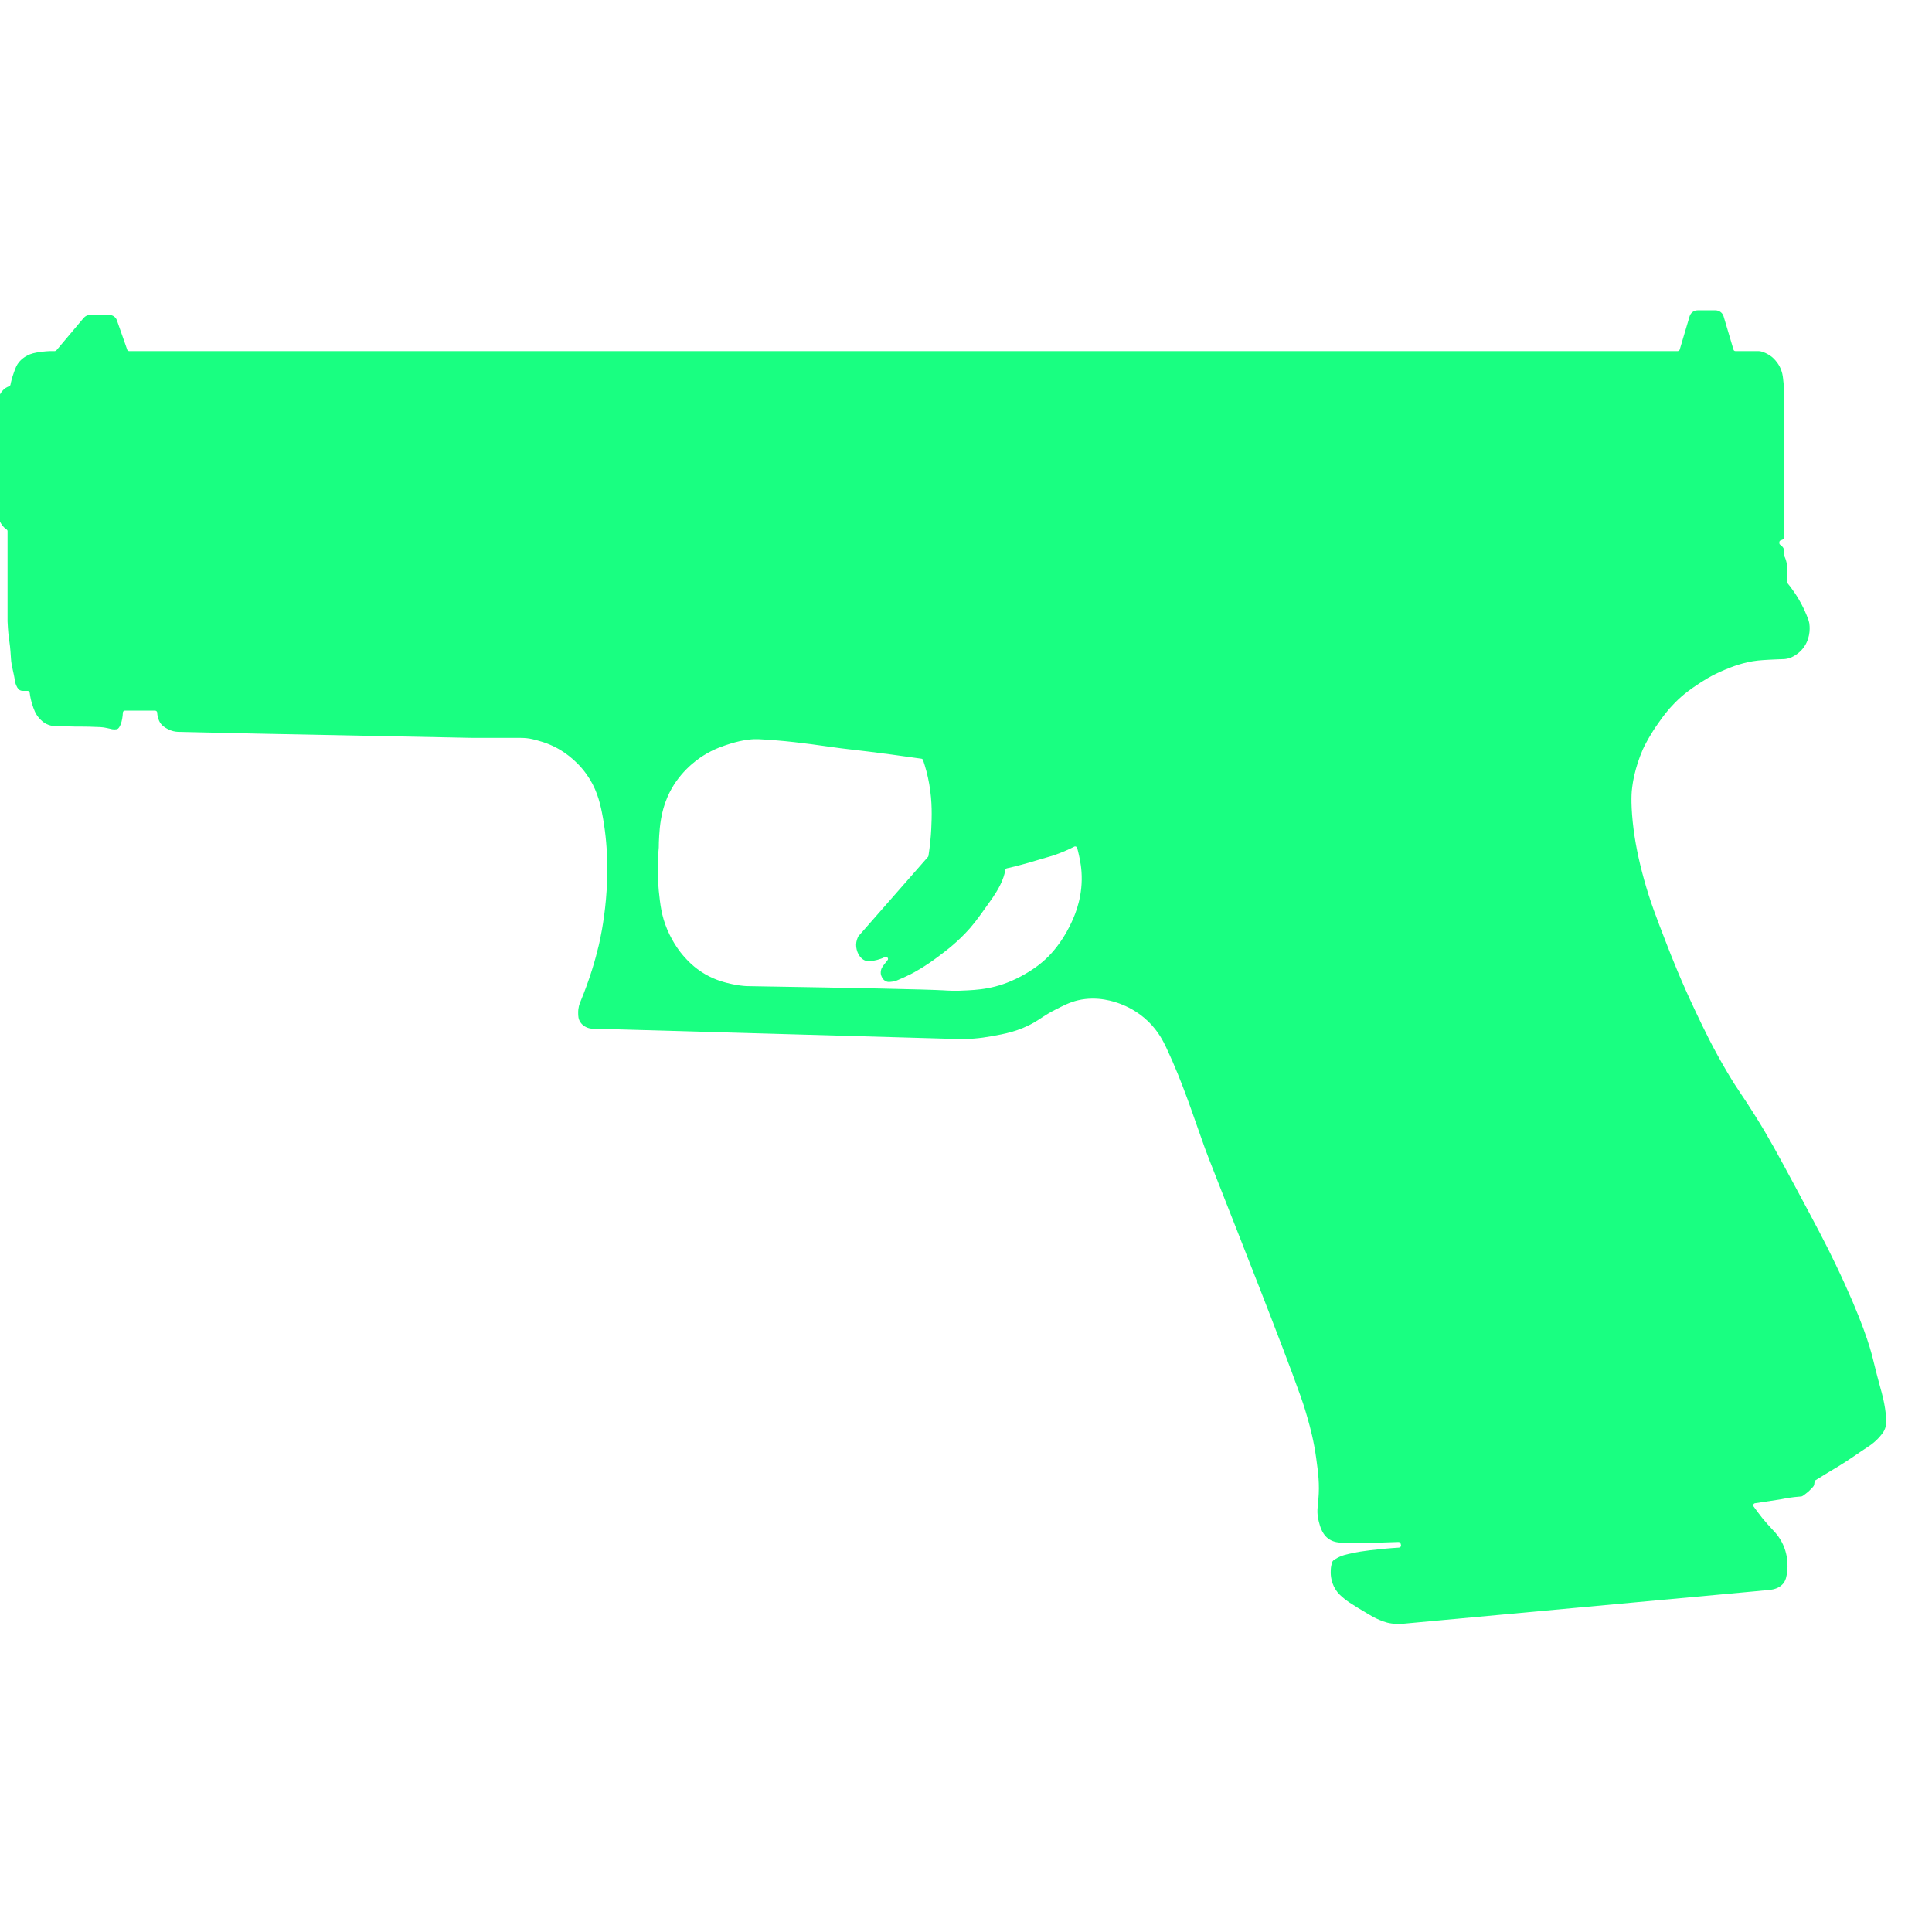
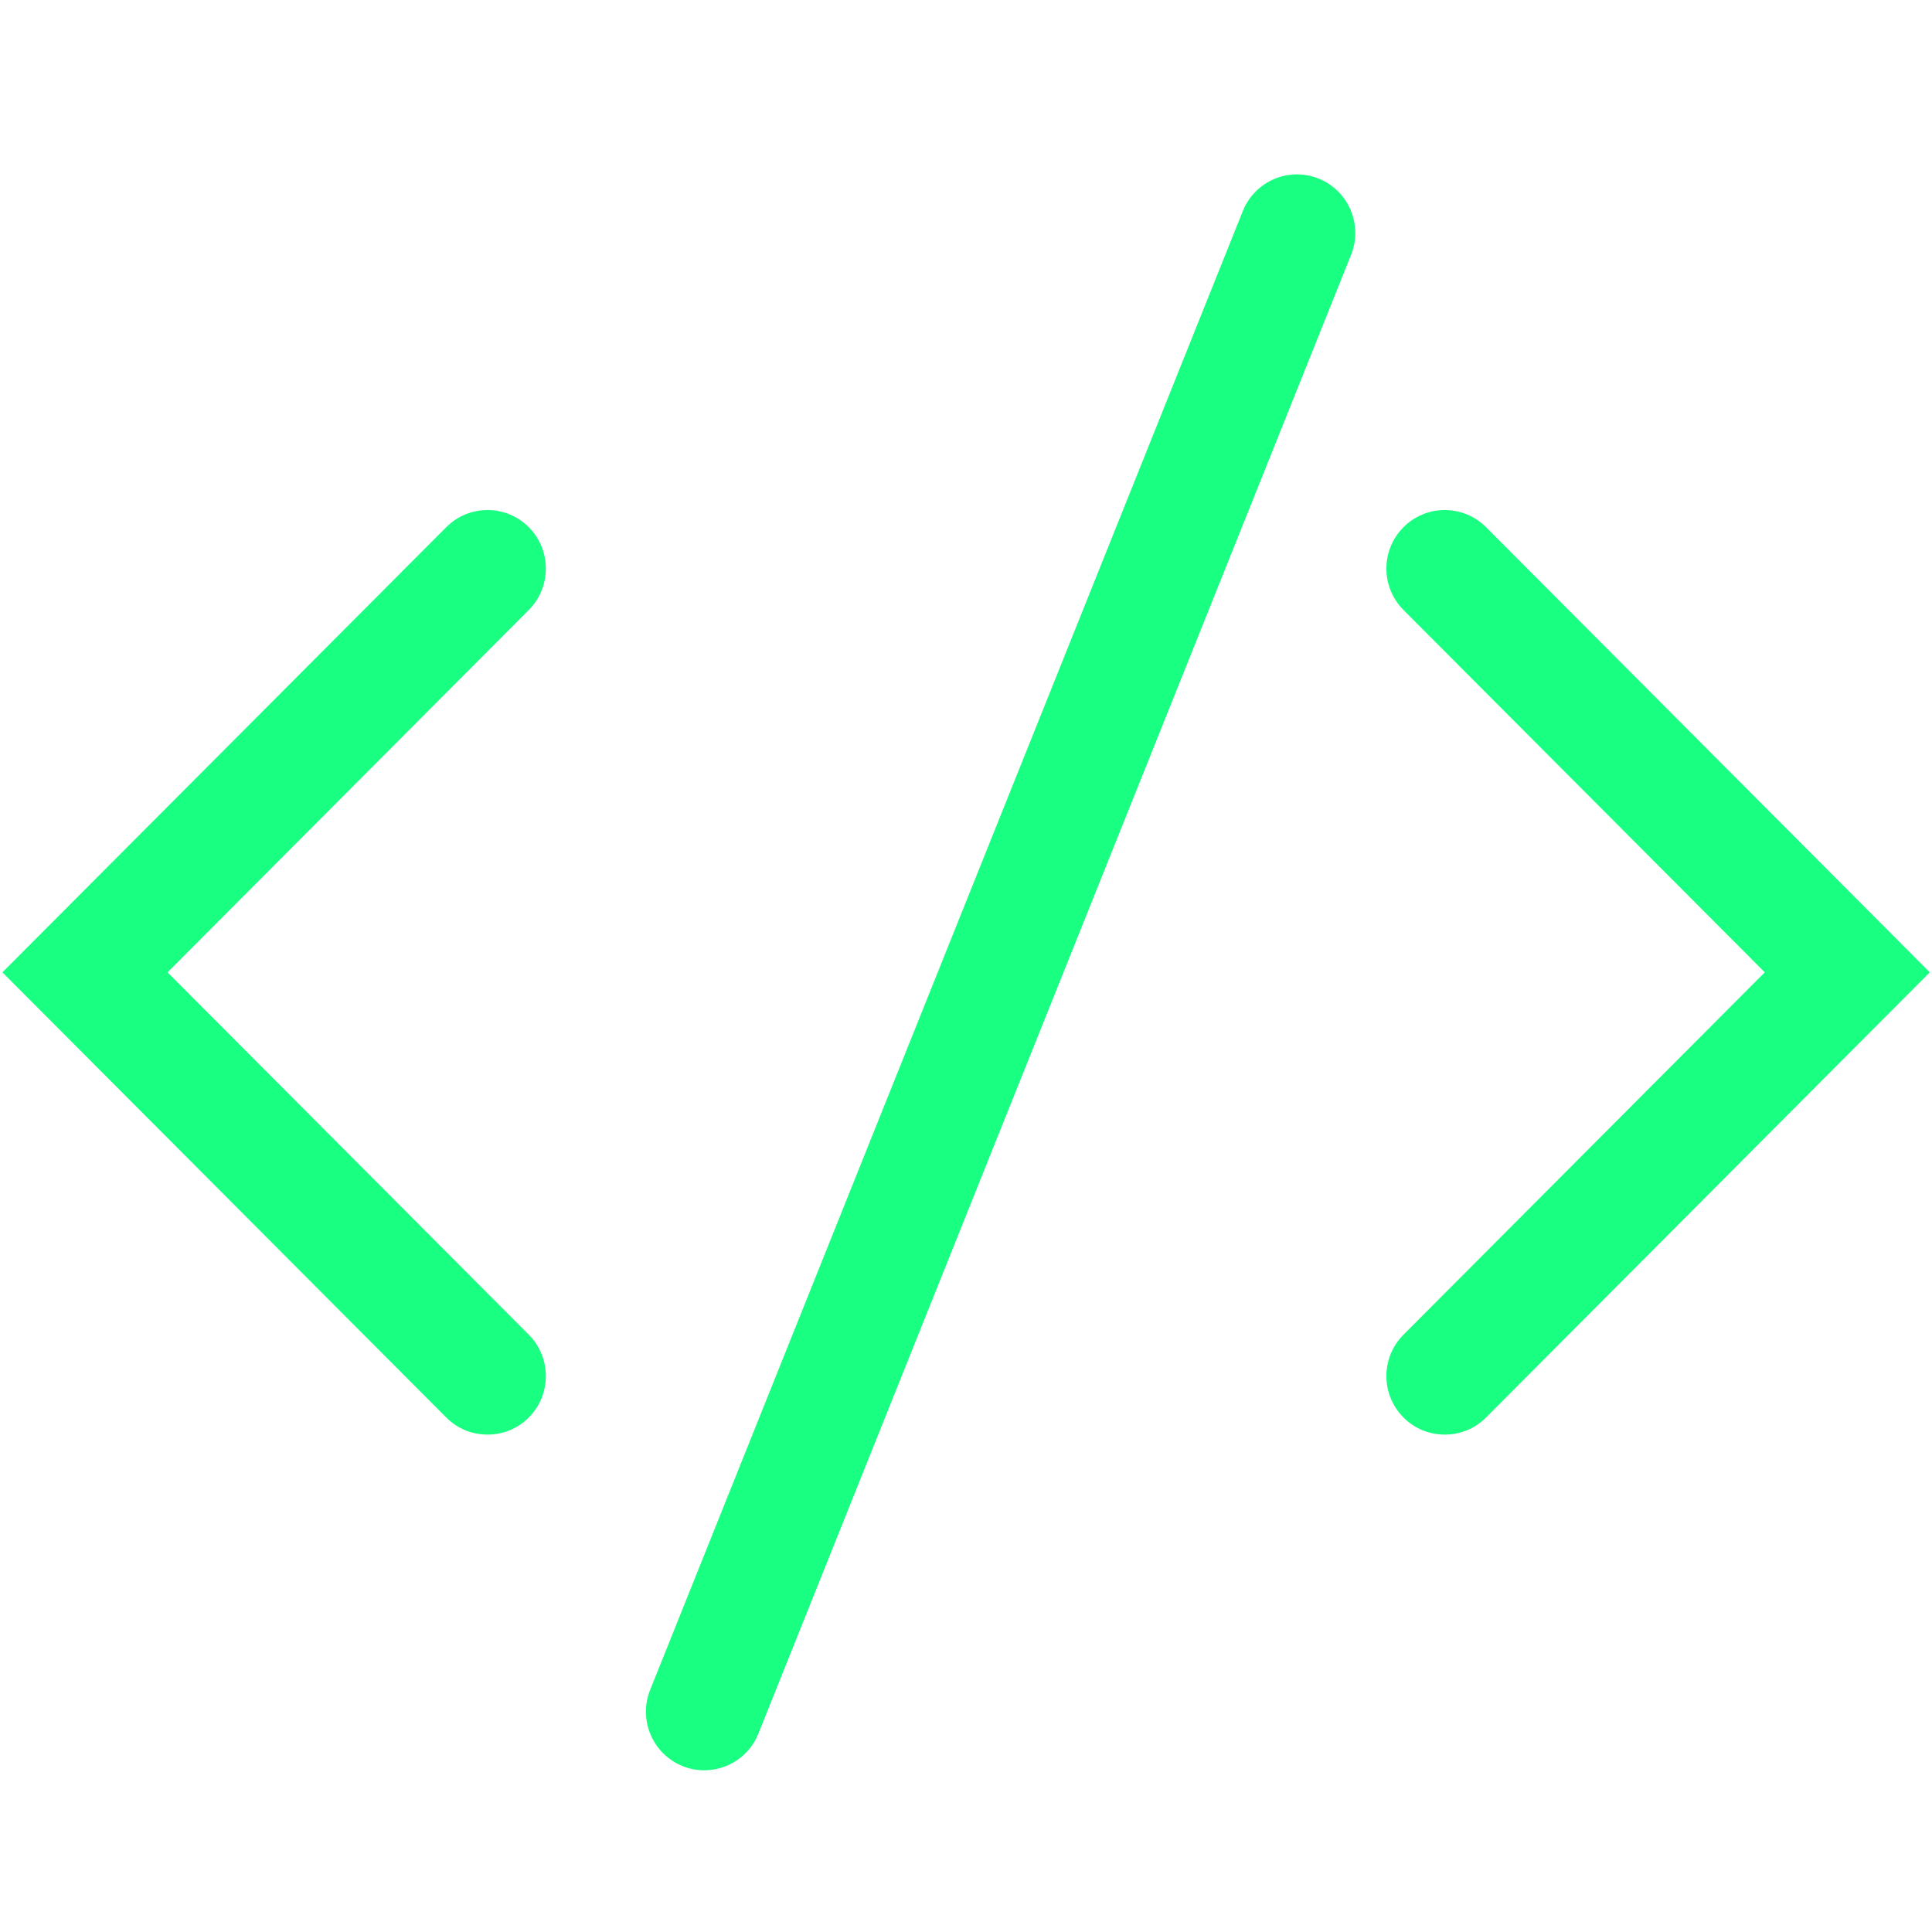
<svg xmlns="http://www.w3.org/2000/svg" width="100" zoomAndPan="magnify" viewBox="0 0 75 75" height="100" preserveAspectRatio="xMidYMid meet" version="1.0">
  <defs>
    <clipPath id="id1">
-       <path d="M 0 12.047 L 73.242 12.047 L 73.242 63.047 L 0 63.047 Z M 0 12.047 " clip-rule="nonzero" />
+       <path d="M 25 6.469 L 53 6.469 L 53 68.719 L 25 68.719 Z M 25 6.469 " clip-rule="nonzero" />
    </clipPath>
  </defs>
+   <path fill="#19ff81" d="M 18.926 55.691 C 18.344 55.691 17.766 55.473 17.324 55.027 L 0.094 37.746 L 17.324 20.465 C 18.207 19.578 19.641 19.578 20.527 20.465 C 21.41 21.352 21.41 22.793 20.527 23.68 L 6.504 37.746 L 20.527 51.812 C 21.41 52.699 21.41 54.141 20.527 55.027 C 20.086 55.473 19.504 55.691 18.926 55.691 " fill-opacity="1" fill-rule="nonzero" />
+   <path fill="#19ff81" d="M 56.086 55.691 C 55.504 55.691 54.926 55.473 54.484 55.027 C 53.598 54.141 53.598 52.699 54.484 51.812 L 68.508 37.746 L 54.484 23.68 C 53.598 22.793 53.598 21.352 54.484 20.465 C 55.367 19.578 56.801 19.578 57.688 20.465 L 74.914 37.746 L 57.688 55.027 C 57.246 55.473 56.664 55.691 56.086 55.691 " fill-opacity="1" fill-rule="nonzero" />
  <g clip-path="url(#id1)">
-     <path fill="#19ff81" d="M -0.09 15.516 C -0.059 15.41 -0.016 15.332 0.004 15.301 C 0.043 15.234 0.105 15.133 0.23 15.055 C 0.273 15.027 0.312 15.012 0.352 14.996 C 0.379 14.988 0.398 14.965 0.406 14.938 C 0.426 14.824 0.469 14.66 0.535 14.473 C 0.605 14.273 0.648 14.16 0.754 14.039 C 0.91 13.859 1.098 13.781 1.164 13.754 C 1.246 13.723 1.32 13.703 1.426 13.684 C 1.555 13.664 1.73 13.637 1.945 13.629 L 2.129 13.629 C 2.152 13.629 2.176 13.617 2.191 13.598 L 3.25 12.34 C 3.309 12.27 3.398 12.227 3.488 12.227 L 4.246 12.227 C 4.379 12.227 4.496 12.312 4.539 12.438 L 4.938 13.574 C 4.945 13.605 4.977 13.629 5.012 13.629 L 65.129 13.629 C 65.164 13.629 65.195 13.605 65.207 13.57 L 65.59 12.281 C 65.629 12.145 65.754 12.047 65.898 12.047 L 66.598 12.047 C 66.742 12.047 66.871 12.145 66.91 12.281 L 67.293 13.57 C 67.301 13.605 67.332 13.629 67.367 13.629 L 68.258 13.629 C 68.309 13.629 68.355 13.637 68.402 13.652 L 68.406 13.652 C 68.598 13.715 68.727 13.812 68.789 13.859 C 68.844 13.906 68.984 14.031 69.09 14.238 C 69.184 14.422 69.207 14.582 69.219 14.699 L 69.219 14.703 C 69.25 14.941 69.262 15.18 69.262 15.418 L 69.262 20.879 C 69.262 20.883 69.262 20.887 69.258 20.895 C 69.254 20.902 69.25 20.906 69.246 20.914 C 69.219 20.941 69.188 20.953 69.164 20.961 C 69.156 20.965 69.145 20.969 69.137 20.973 C 69.098 20.98 69.074 21.012 69.074 21.051 L 69.074 21.082 C 69.074 21.113 69.09 21.137 69.113 21.152 C 69.125 21.16 69.137 21.168 69.148 21.176 C 69.188 21.211 69.211 21.246 69.223 21.262 C 69.25 21.305 69.262 21.355 69.262 21.406 L 69.262 21.578 C 69.285 21.621 69.309 21.676 69.328 21.738 C 69.363 21.852 69.375 21.949 69.375 22.023 L 69.375 22.621 C 69.453 22.711 69.551 22.84 69.66 23 C 69.891 23.336 70.016 23.617 70.059 23.711 C 70.164 23.949 70.215 24.07 70.238 24.199 C 70.25 24.289 70.305 24.707 70.047 25.094 C 69.914 25.293 69.754 25.398 69.699 25.43 C 69.625 25.48 69.496 25.559 69.305 25.582 C 69.289 25.582 69.262 25.586 69.262 25.586 C 69.215 25.586 69.141 25.59 69.031 25.594 C 68.906 25.598 68.48 25.617 68.25 25.641 C 67.688 25.699 67.199 25.898 66.957 26 C 66.441 26.211 66.086 26.449 65.887 26.582 C 65.66 26.734 65.348 26.945 65.004 27.297 C 64.723 27.582 64.551 27.824 64.383 28.062 C 64.234 28.27 64.109 28.469 64.008 28.645 C 64.008 28.645 63.844 28.93 63.77 29.102 C 63.457 29.828 63.379 30.422 63.363 30.551 C 63.34 30.711 63.301 31.105 63.383 31.914 C 63.461 32.66 63.605 33.355 63.82 34.137 C 64.062 35.008 64.297 35.609 64.66 36.547 C 64.891 37.145 65.254 38.07 65.82 39.262 C 66.148 39.957 66.504 40.699 67.059 41.637 C 67.516 42.406 67.602 42.457 68.145 43.328 C 68.668 44.16 69.023 44.824 69.723 46.125 C 70.484 47.547 70.867 48.258 71.246 49.055 C 72.305 51.258 72.605 52.336 72.707 52.754 C 72.848 53.32 72.875 53.438 73.016 53.949 C 73.016 53.949 73.195 54.531 73.223 55.098 C 73.23 55.234 73.219 55.344 73.18 55.449 C 73.145 55.547 73.098 55.617 73.047 55.68 C 72.844 55.945 72.602 56.105 72.59 56.113 C 72.176 56.383 71.777 56.676 71.355 56.93 C 71.164 57.043 70.859 57.227 70.48 57.461 C 70.457 57.473 70.441 57.496 70.441 57.523 C 70.438 57.559 70.434 57.598 70.426 57.641 C 70.418 57.668 70.402 57.699 70.379 57.723 C 70.332 57.773 70.277 57.832 70.215 57.891 C 70.137 57.957 70.062 58.016 69.996 58.062 C 69.969 58.082 69.938 58.094 69.902 58.094 C 69.84 58.102 69.75 58.105 69.652 58.117 C 69.387 58.148 69.191 58.191 69.129 58.203 C 68.793 58.254 68.461 58.305 68.129 58.355 C 68.07 58.363 68.043 58.434 68.074 58.48 C 68.176 58.621 68.285 58.77 68.406 58.922 C 68.543 59.09 68.68 59.242 68.812 59.383 C 68.949 59.52 69.137 59.746 69.262 60.066 C 69.301 60.172 69.434 60.535 69.379 61 C 69.355 61.191 69.332 61.348 69.211 61.488 C 69.051 61.668 68.824 61.703 68.738 61.715 C 68.539 61.734 68.34 61.754 68.141 61.773 C 63.59 62.191 59.039 62.613 54.488 63.031 C 54.379 63.043 54.215 63.051 54.023 63.023 C 53.773 62.988 53.594 62.906 53.406 62.82 C 53.289 62.766 53.098 62.648 52.715 62.418 C 52.391 62.215 52.324 62.172 52.234 62.102 C 52.062 61.961 51.949 61.867 51.848 61.707 C 51.645 61.387 51.652 61.059 51.66 60.941 C 51.664 60.832 51.688 60.738 51.707 60.664 C 51.719 60.621 51.746 60.586 51.781 60.559 C 51.793 60.551 51.805 60.543 51.82 60.535 C 52.066 60.371 52.324 60.332 52.461 60.301 C 52.574 60.273 52.855 60.207 53.746 60.121 C 53.941 60.102 54.129 60.09 54.312 60.078 C 54.363 60.074 54.398 60.027 54.387 59.977 C 54.383 59.957 54.375 59.938 54.371 59.918 C 54.359 59.883 54.328 59.859 54.289 59.859 C 54.008 59.871 53.723 59.879 53.434 59.887 C 53.016 59.895 52.602 59.895 52.199 59.895 C 52.043 59.887 51.848 59.883 51.676 59.797 C 51.332 59.629 51.242 59.246 51.195 59.062 C 51.105 58.727 51.152 58.488 51.18 58.195 C 51.23 57.621 51.176 57.195 51.094 56.598 C 51.004 55.949 50.871 55.441 50.75 55.02 C 50.633 54.605 50.523 54.297 50.477 54.168 C 49.816 52.297 47.988 47.684 47.355 46.07 C 47.004 45.176 46.828 44.727 46.773 44.57 C 46.355 43.418 45.934 42.066 45.273 40.664 C 45.164 40.434 44.973 40.043 44.586 39.664 C 44.152 39.238 43.691 39.047 43.5 38.973 C 43.273 38.887 42.613 38.652 41.844 38.832 C 41.535 38.906 41.297 39.027 40.977 39.191 C 40.566 39.398 40.445 39.516 40.164 39.68 C 39.551 40.039 38.977 40.141 38.465 40.23 C 38.09 40.301 37.574 40.359 36.965 40.328 C 32.34 40.195 27.715 40.066 23.094 39.934 C 23.055 39.934 23.008 39.934 22.949 39.93 C 22.887 39.926 22.66 39.879 22.531 39.684 C 22.449 39.562 22.445 39.441 22.445 39.32 C 22.441 39.121 22.496 38.965 22.535 38.879 C 22.898 38.004 23.113 37.25 23.242 36.707 C 23.332 36.32 23.859 34.023 23.371 31.562 C 23.277 31.086 23.141 30.578 22.773 30.062 C 22.332 29.441 21.789 29.129 21.598 29.027 C 21.23 28.832 20.922 28.758 20.672 28.695 C 20.523 28.66 20.371 28.645 20.219 28.645 L 18.371 28.645 C 17.242 28.621 16.109 28.598 14.977 28.578 C 13.281 28.543 11.586 28.512 9.891 28.477 C 9.309 28.461 8.73 28.449 8.152 28.438 C 7.738 28.426 7.324 28.418 6.91 28.41 C 6.82 28.406 6.656 28.387 6.488 28.289 C 6.41 28.246 6.258 28.164 6.176 27.98 C 6.121 27.859 6.105 27.742 6.102 27.66 C 6.102 27.621 6.062 27.586 6.02 27.586 L 4.848 27.586 C 4.805 27.586 4.77 27.621 4.77 27.664 C 4.754 28.023 4.645 28.277 4.547 28.305 C 4.539 28.305 4.531 28.309 4.527 28.309 C 4.469 28.32 4.414 28.32 4.355 28.309 C 4.336 28.305 4.309 28.297 4.27 28.289 C 4.207 28.273 4.16 28.266 4.148 28.262 C 4 28.223 3.762 28.219 3.695 28.219 C 3.531 28.215 3.375 28.203 3.211 28.207 C 3.027 28.207 2.762 28.207 2.41 28.191 C 2.32 28.188 2.23 28.188 2.141 28.188 C 2.07 28.184 1.977 28.176 1.879 28.137 C 1.695 28.07 1.59 27.953 1.527 27.887 C 1.371 27.711 1.312 27.535 1.25 27.34 C 1.215 27.23 1.176 27.078 1.152 26.891 C 1.148 26.848 1.113 26.82 1.074 26.82 L 0.902 26.82 C 0.871 26.82 0.824 26.82 0.773 26.793 C 0.73 26.77 0.699 26.734 0.668 26.684 C 0.594 26.555 0.578 26.43 0.578 26.43 C 0.543 26.137 0.441 25.855 0.426 25.566 C 0.375 24.719 0.332 24.934 0.293 24.121 L 0.293 20.621 C 0.293 20.594 0.281 20.57 0.258 20.555 C 0.117 20.461 0.043 20.332 0.008 20.266 C -0.078 20.109 -0.098 19.973 -0.102 19.914 C -0.195 18.859 -0.207 18.32 -0.207 18.32 C -0.203 17.727 -0.215 17.414 -0.223 17.156 C -0.219 17.156 -0.254 16.094 -0.09 15.516 Z M 25.574 34.578 C 25.629 35.105 25.676 35.543 25.898 36.074 C 26.137 36.641 26.438 37 26.523 37.098 C 26.66 37.254 26.926 37.559 27.371 37.816 C 27.801 38.066 28.188 38.152 28.418 38.203 C 28.641 38.25 28.832 38.273 28.977 38.281 C 33.32 38.352 35.945 38.406 36.641 38.445 C 36.734 38.453 37.09 38.477 37.57 38.445 C 37.898 38.426 38.23 38.402 38.648 38.293 C 38.816 38.25 39.289 38.113 39.832 37.789 C 40.012 37.684 40.348 37.48 40.707 37.121 C 40.797 37.027 41.195 36.621 41.523 35.957 C 41.68 35.641 41.977 35.016 41.992 34.164 C 42 33.719 41.926 33.387 41.883 33.191 C 41.867 33.125 41.848 33.031 41.816 32.918 C 41.805 32.871 41.746 32.844 41.703 32.867 C 41.652 32.891 41.602 32.918 41.543 32.945 C 41.328 33.047 41.148 33.117 41.039 33.156 C 40.887 33.215 40.832 33.227 40.43 33.344 C 39.895 33.5 39.891 33.508 39.66 33.566 C 39.496 33.613 39.305 33.66 39.09 33.707 C 39.059 33.711 39.035 33.738 39.027 33.77 C 39.008 33.883 38.98 33.977 38.957 34.047 C 38.875 34.293 38.766 34.477 38.676 34.629 C 38.609 34.738 38.551 34.816 38.535 34.848 C 38.109 35.449 37.898 35.754 37.648 36.039 C 37.188 36.559 36.758 36.883 36.43 37.129 C 35.879 37.543 35.469 37.758 35.355 37.816 C 35.16 37.914 34.984 37.992 34.859 38.043 C 34.801 38.07 34.711 38.105 34.59 38.113 C 34.52 38.121 34.465 38.125 34.402 38.098 C 34.254 38.039 34.207 37.871 34.203 37.848 C 34.195 37.828 34.18 37.762 34.199 37.672 C 34.211 37.598 34.246 37.547 34.316 37.449 C 34.348 37.406 34.395 37.348 34.449 37.281 C 34.465 37.266 34.473 37.246 34.473 37.227 C 34.473 37.168 34.41 37.129 34.355 37.152 C 34.133 37.258 33.945 37.293 33.82 37.305 C 33.676 37.316 33.621 37.301 33.598 37.293 C 33.367 37.215 33.23 36.922 33.234 36.668 C 33.238 36.535 33.281 36.426 33.324 36.344 C 34.223 35.32 35.125 34.293 36.023 33.266 C 36.035 33.254 36.039 33.238 36.043 33.223 C 36.102 32.84 36.137 32.484 36.152 32.164 C 36.172 31.711 36.195 31.148 36.074 30.445 C 36.012 30.086 35.922 29.77 35.832 29.504 C 35.824 29.477 35.797 29.457 35.77 29.453 C 34.906 29.328 34.207 29.238 33.715 29.176 C 33 29.086 32.891 29.086 32.258 28.996 C 31.699 28.914 31.227 28.855 30.855 28.812 C 30.801 28.805 30.324 28.75 29.711 28.711 C 29.473 28.695 29.387 28.691 29.281 28.695 C 29.188 28.699 28.848 28.715 28.348 28.871 C 28.102 28.949 27.715 29.07 27.297 29.336 C 26.996 29.527 26.301 30.035 25.91 30.941 C 25.656 31.527 25.613 32.098 25.59 32.441 C 25.578 32.629 25.574 32.789 25.574 32.898 C 25.508 33.594 25.535 34.168 25.574 34.578 Z M 25.574 34.578 " fill-opacity="1" fill-rule="nonzero" />
+     <path fill="#19ff81" d="M 27.34 68.723 C 27.059 68.723 26.773 68.672 26.496 68.559 C 25.336 68.09 24.773 66.766 25.238 65.602 L 48.246 8.195 C 48.711 7.031 50.031 6.465 51.191 6.934 C 52.352 7.402 52.914 8.727 52.449 9.891 L 29.441 67.297 C 29.086 68.184 28.238 68.723 27.34 68.723 " fill-opacity="1" fill-rule="nonzero" />
  </g>
</svg>
